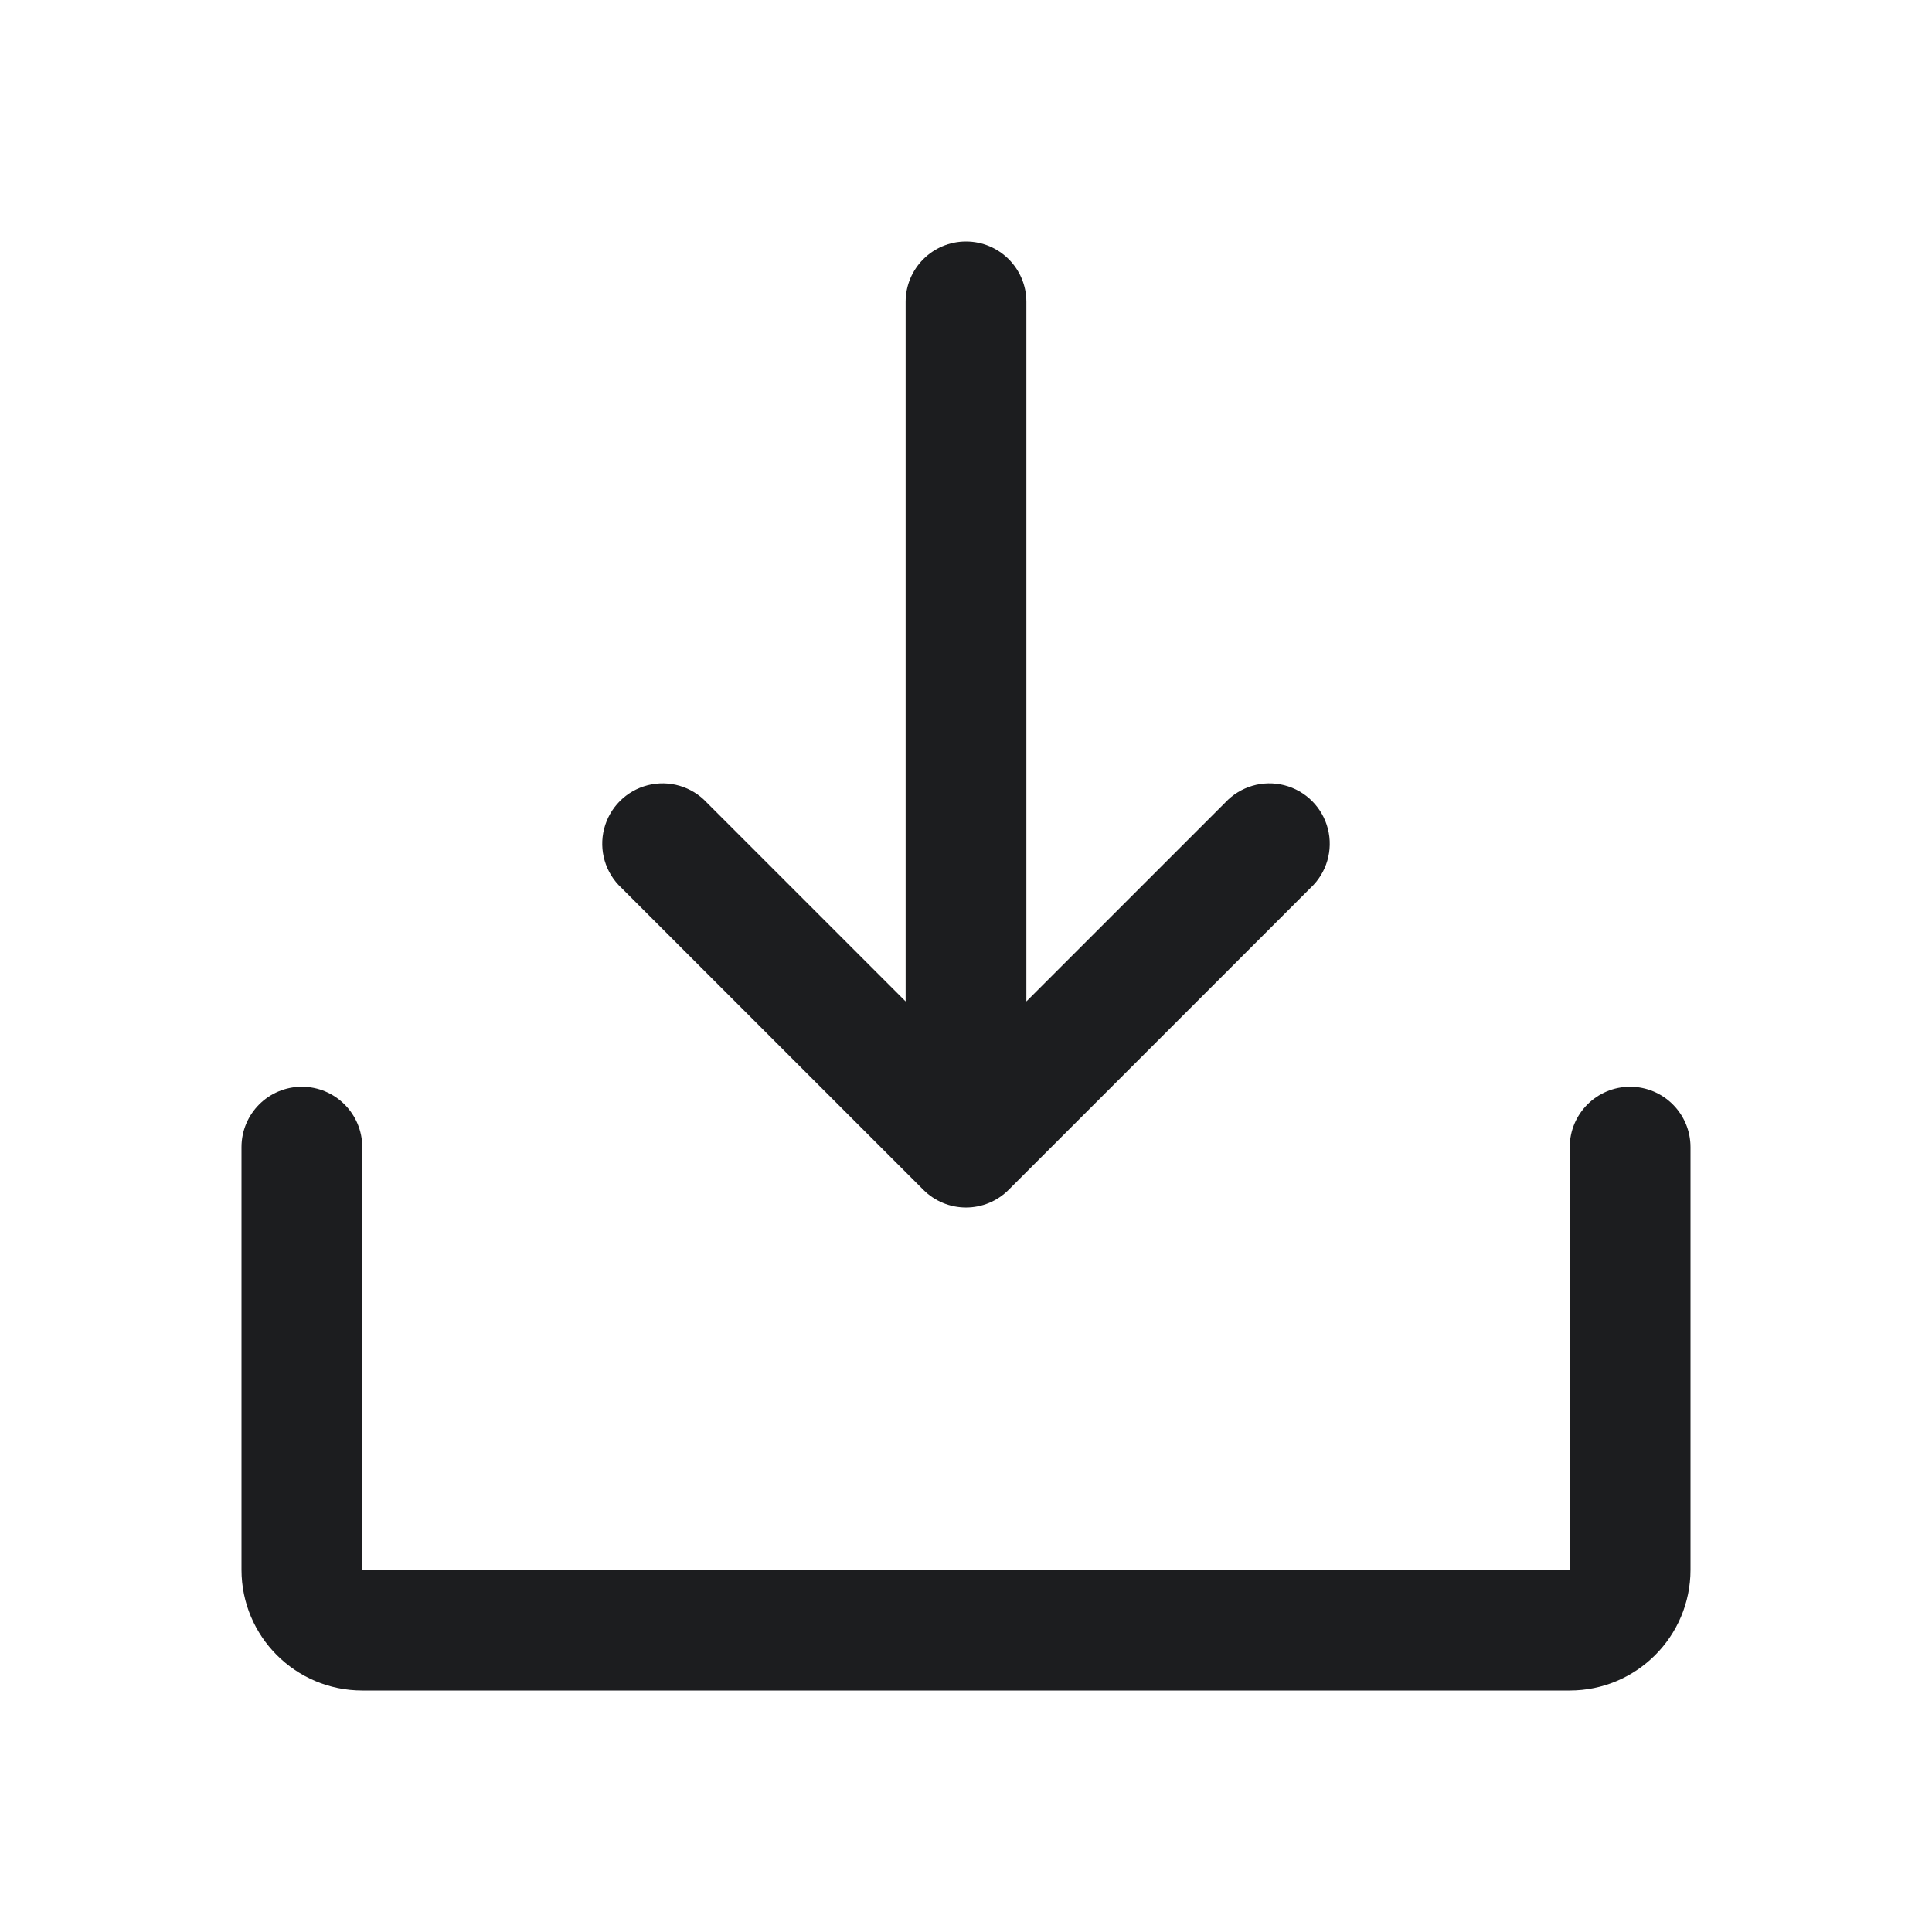
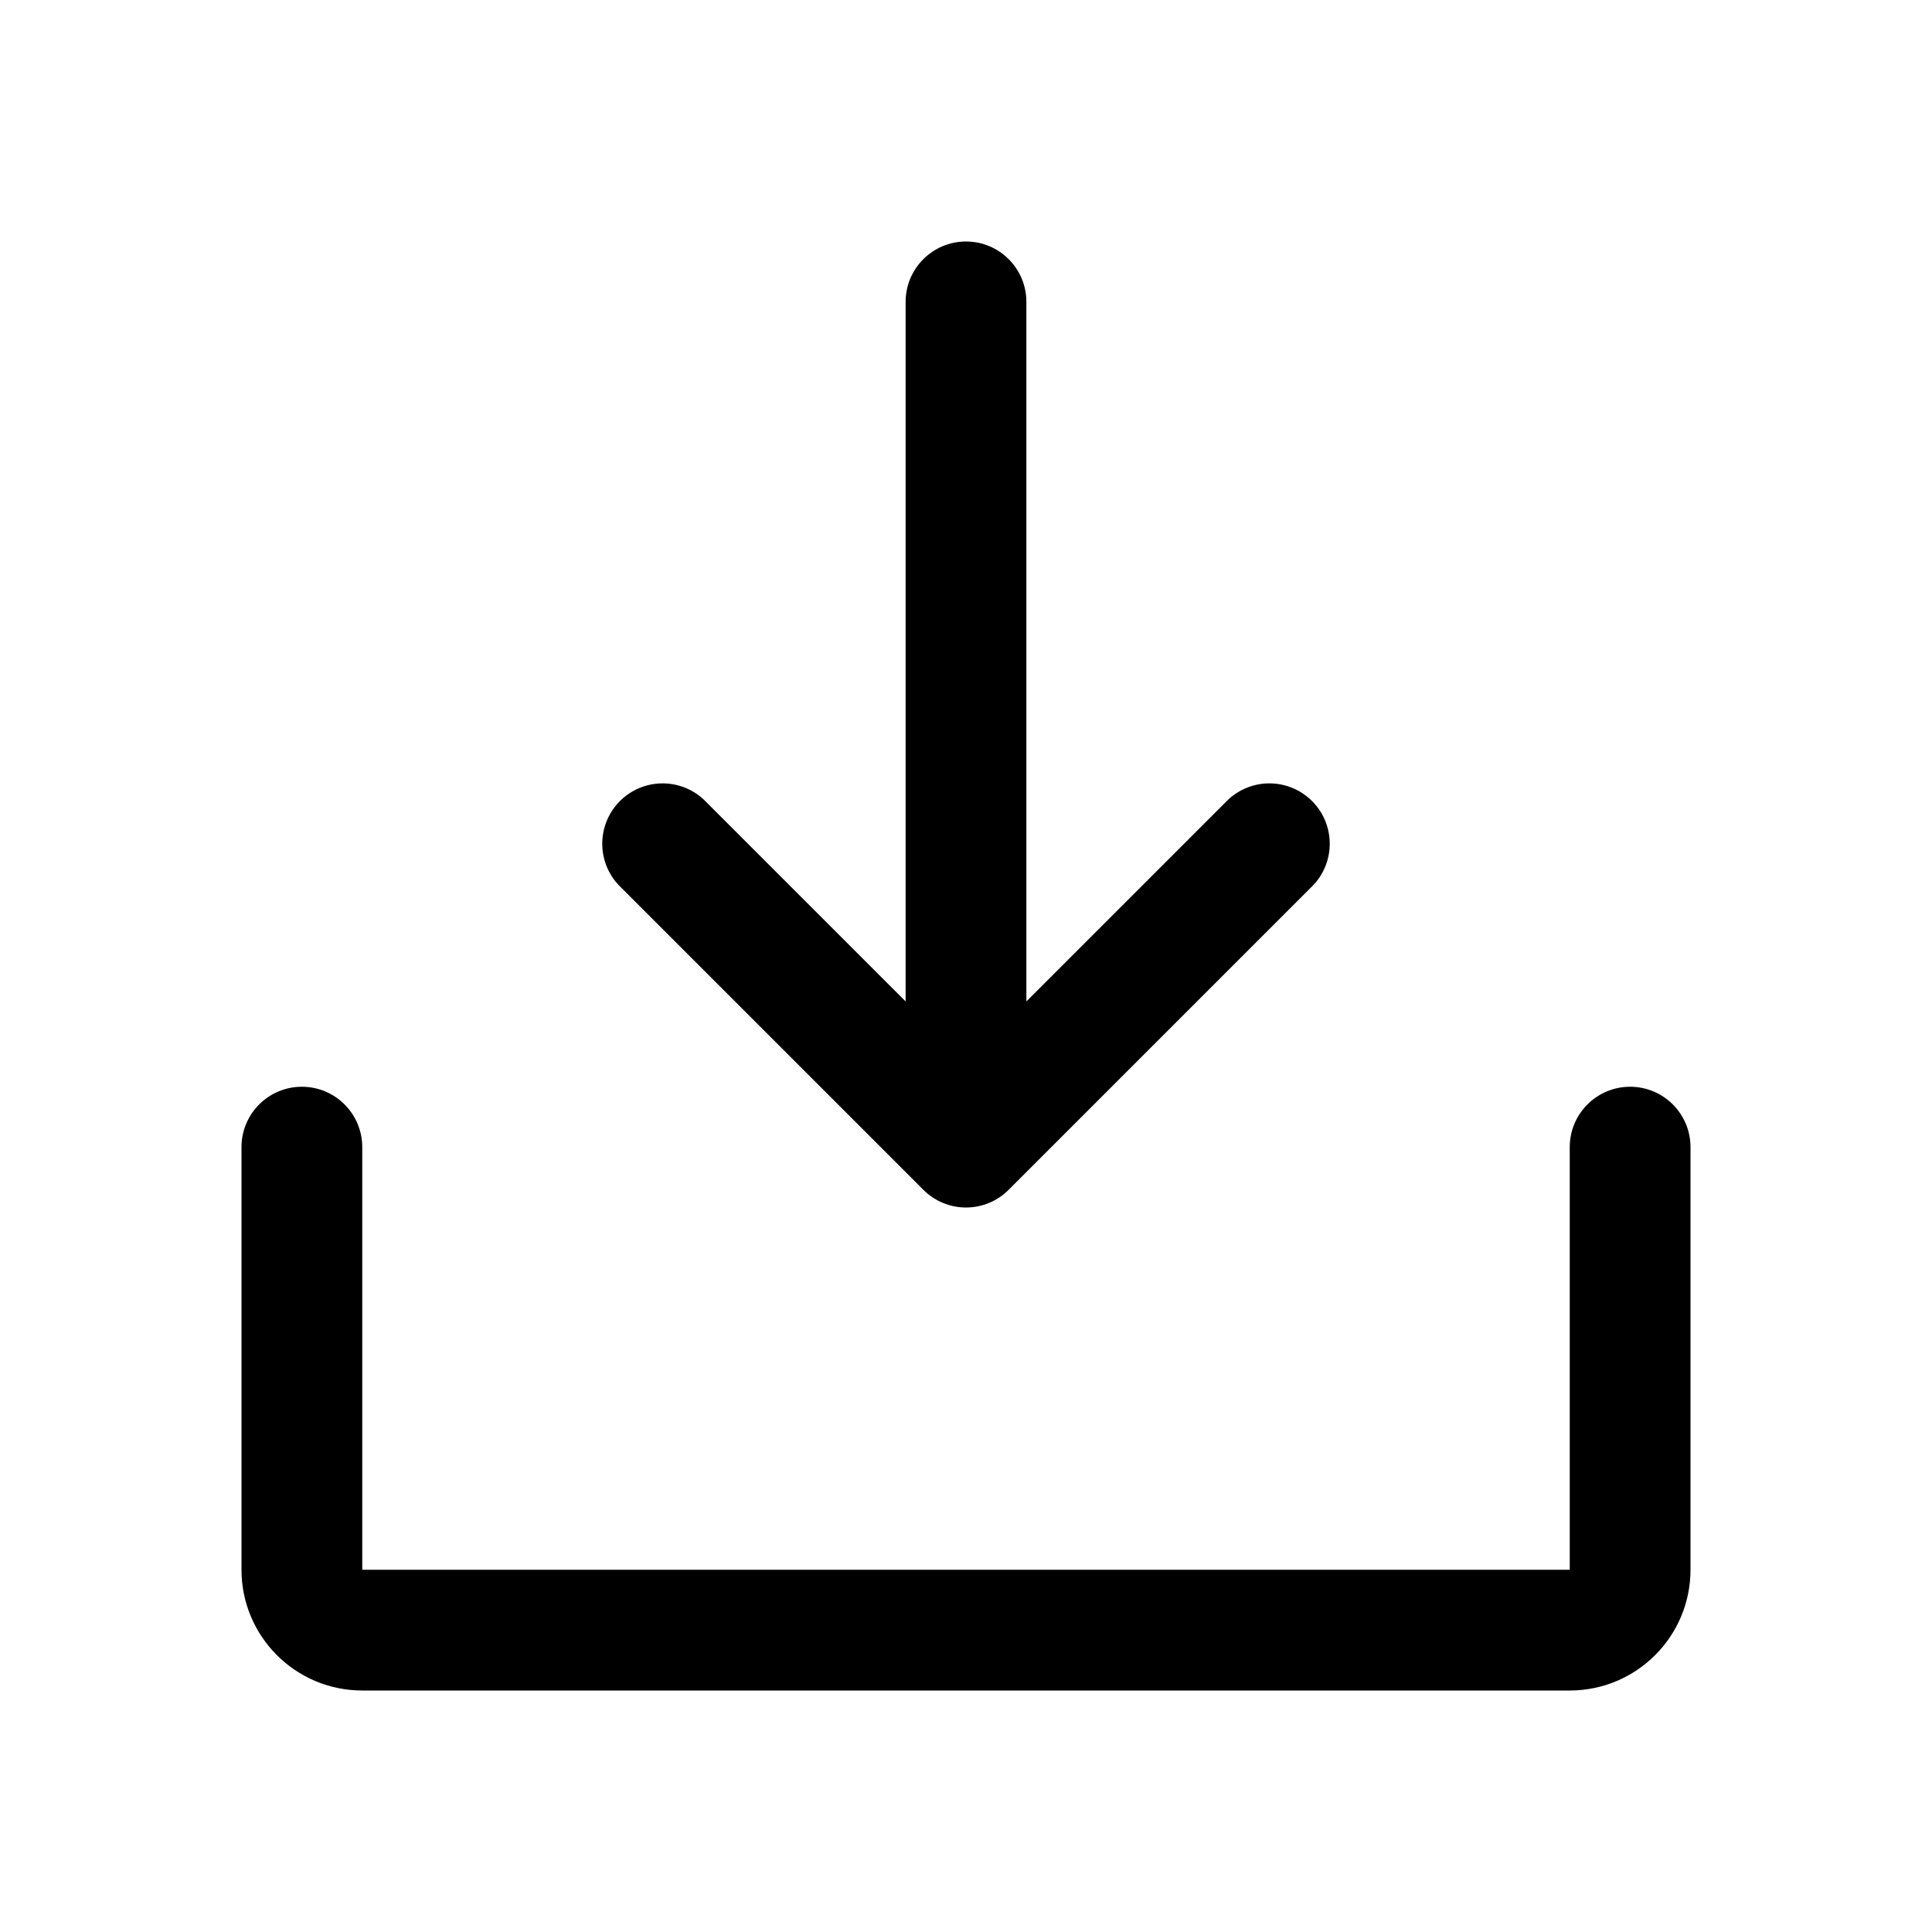
<svg xmlns="http://www.w3.org/2000/svg" width="24" height="24" fill="none" viewBox="0 0 24 24">
-   <path fill="#1C1D1F" d="M12 3a.75.75 0 0 1 .75.75v8.69l2.47-2.47a.75.75 0 1 1 1.06 1.06l-3.75 3.75a.748.748 0 0 1-1.06 0l-3.75-3.75a.75.75 0 1 1 1.06-1.06l2.47 2.47V3.75A.75.75 0 0 1 12 3Z" />
-   <path fill="#1C1D1F" d="M3.75 13.5a.75.75 0 0 1 .75.75v5.25h15v-5.25a.75.75 0 0 1 1.5 0v5.25a1.5 1.5 0 0 1-1.5 1.5h-15A1.5 1.5 0 0 1 3 19.5v-5.25a.75.75 0 0 1 .75-.75Z" />
+   <path fill="currentColor" d="M12 3a.75.75 0 0 1 .75.75v8.69l2.47-2.47a.75.75 0 1 1 1.06 1.06l-3.75 3.75a.748.748 0 0 1-1.06 0l-3.75-3.75a.75.75 0 1 1 1.06-1.06l2.47 2.47V3.75A.75.75 0 0 1 12 3Z" />
+   <path fill="currentColor" d="M3.75 13.5a.75.75 0 0 1 .75.75v5.25h15v-5.25a.75.75 0 0 1 1.5 0v5.25a1.5 1.5 0 0 1-1.5 1.5h-15A1.5 1.5 0 0 1 3 19.5v-5.25a.75.75 0 0 1 .75-.75Z" />
</svg>
